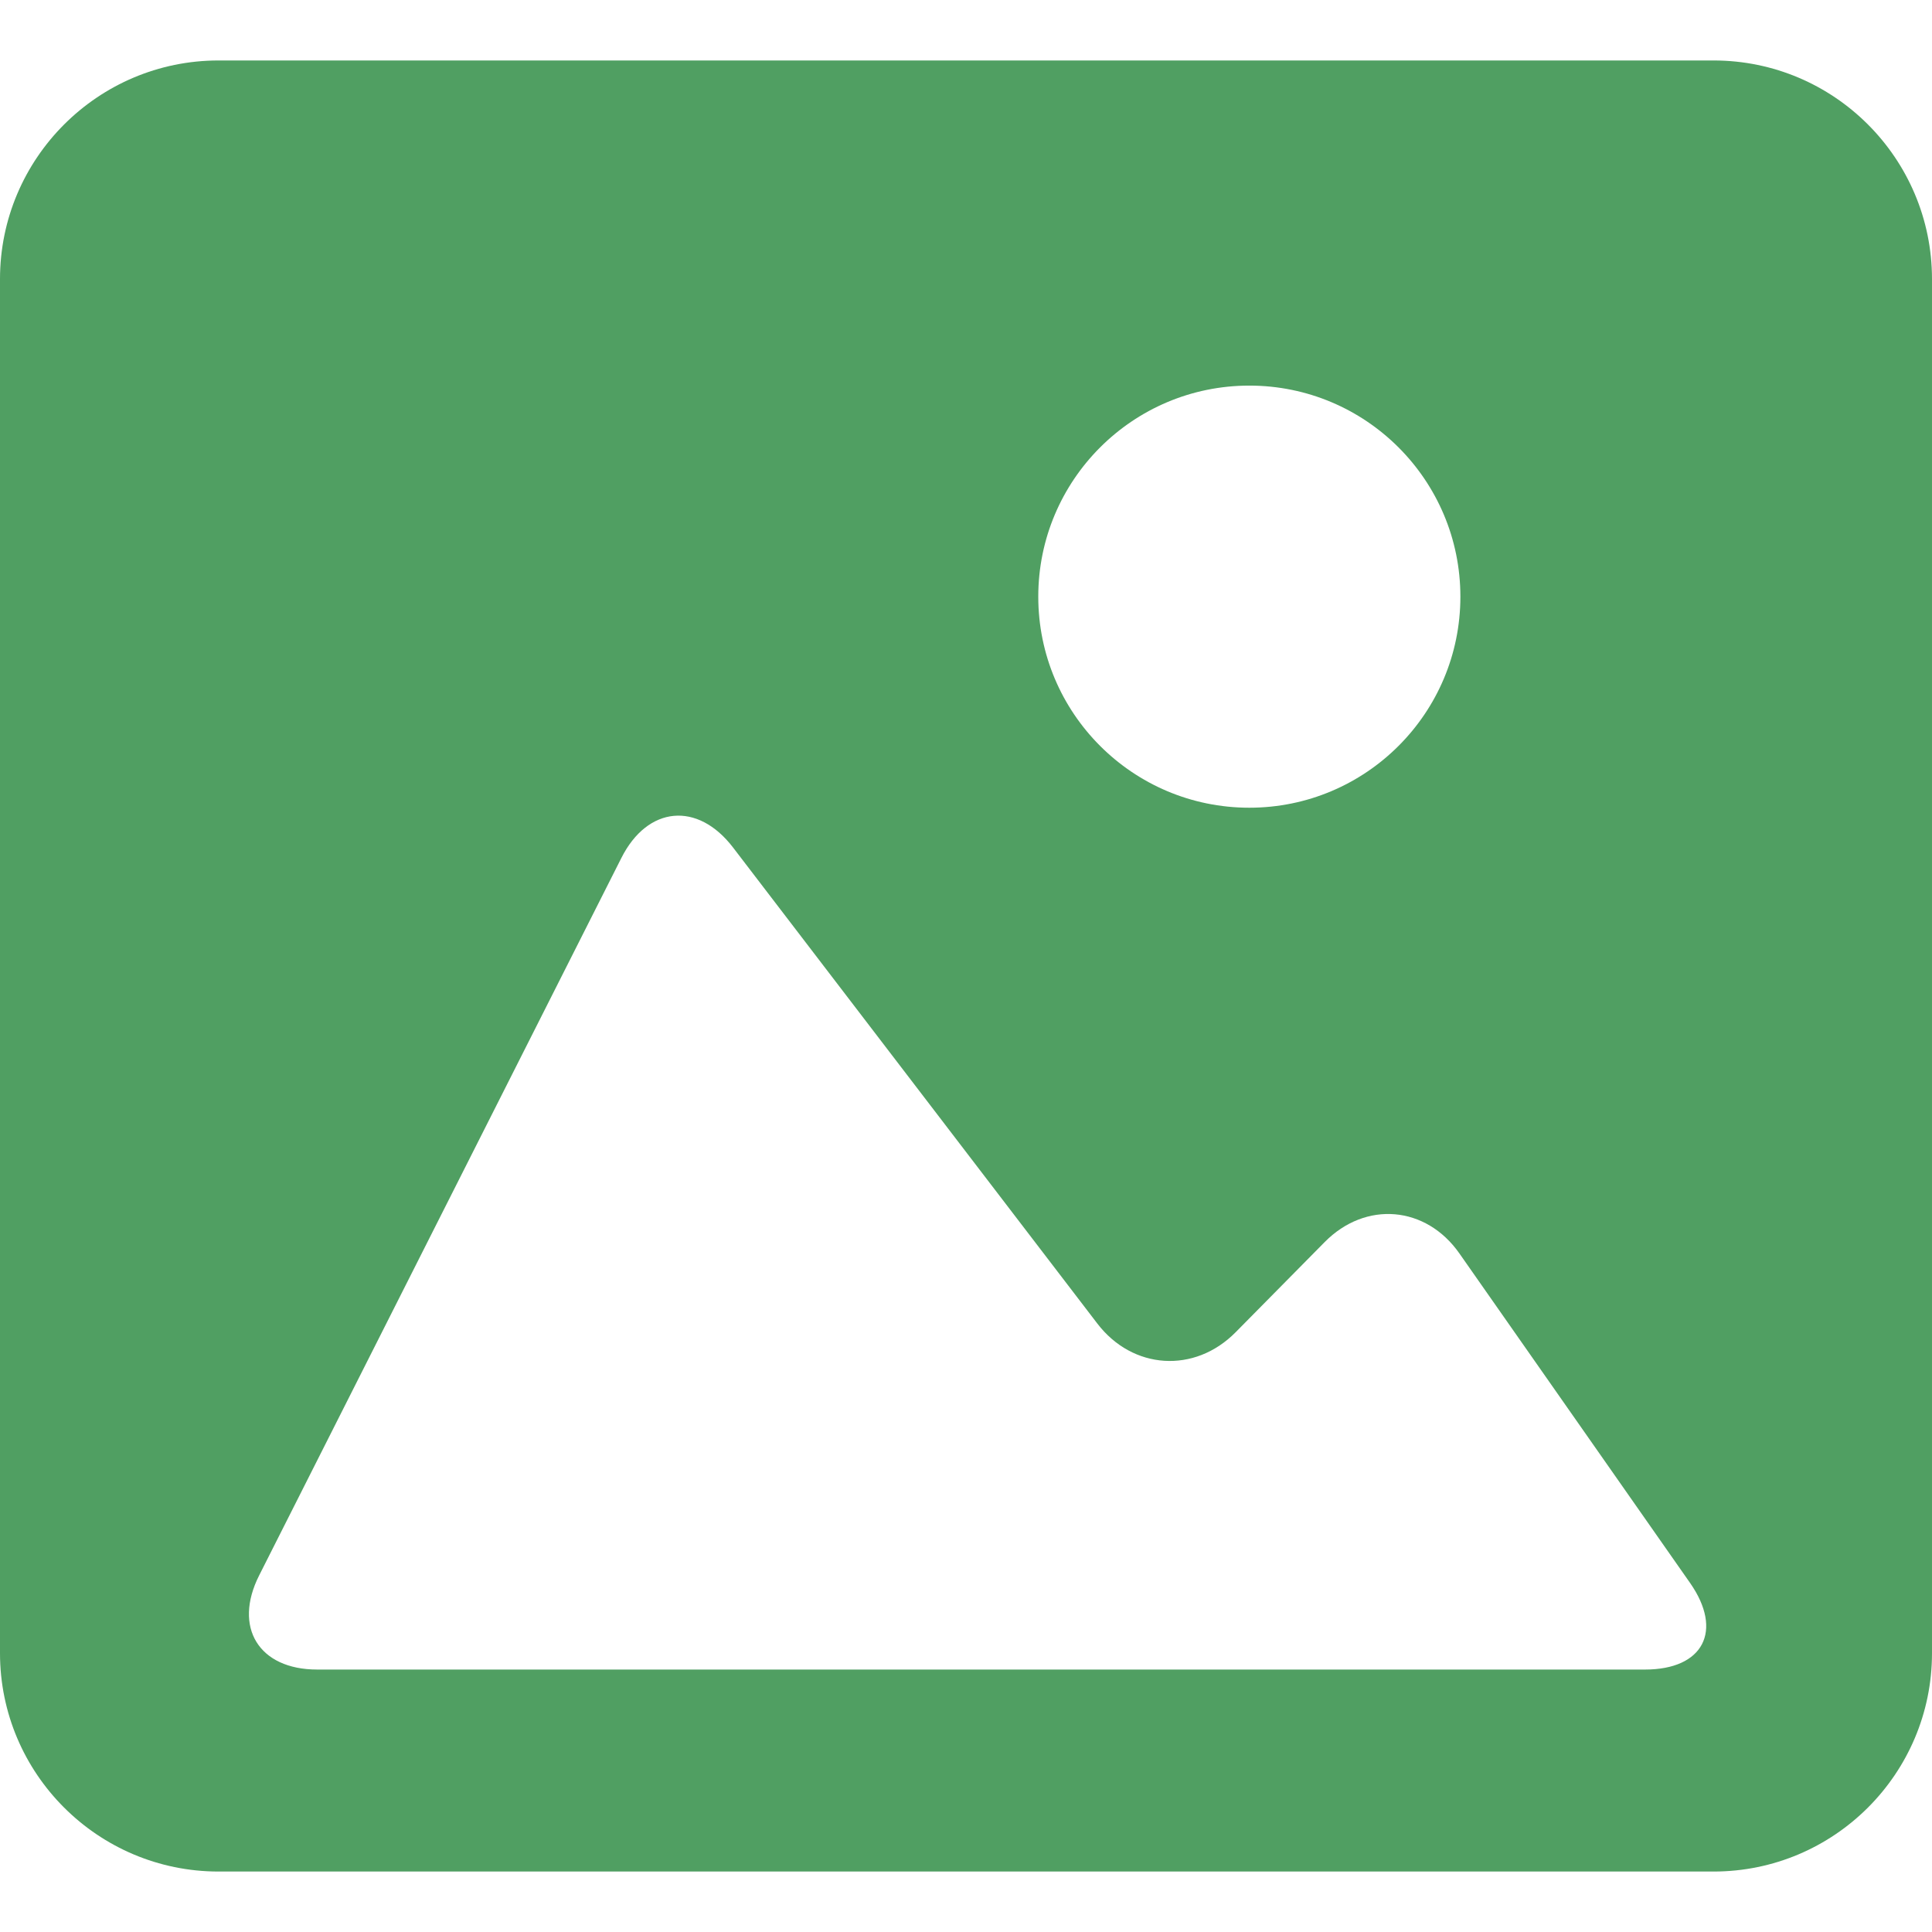
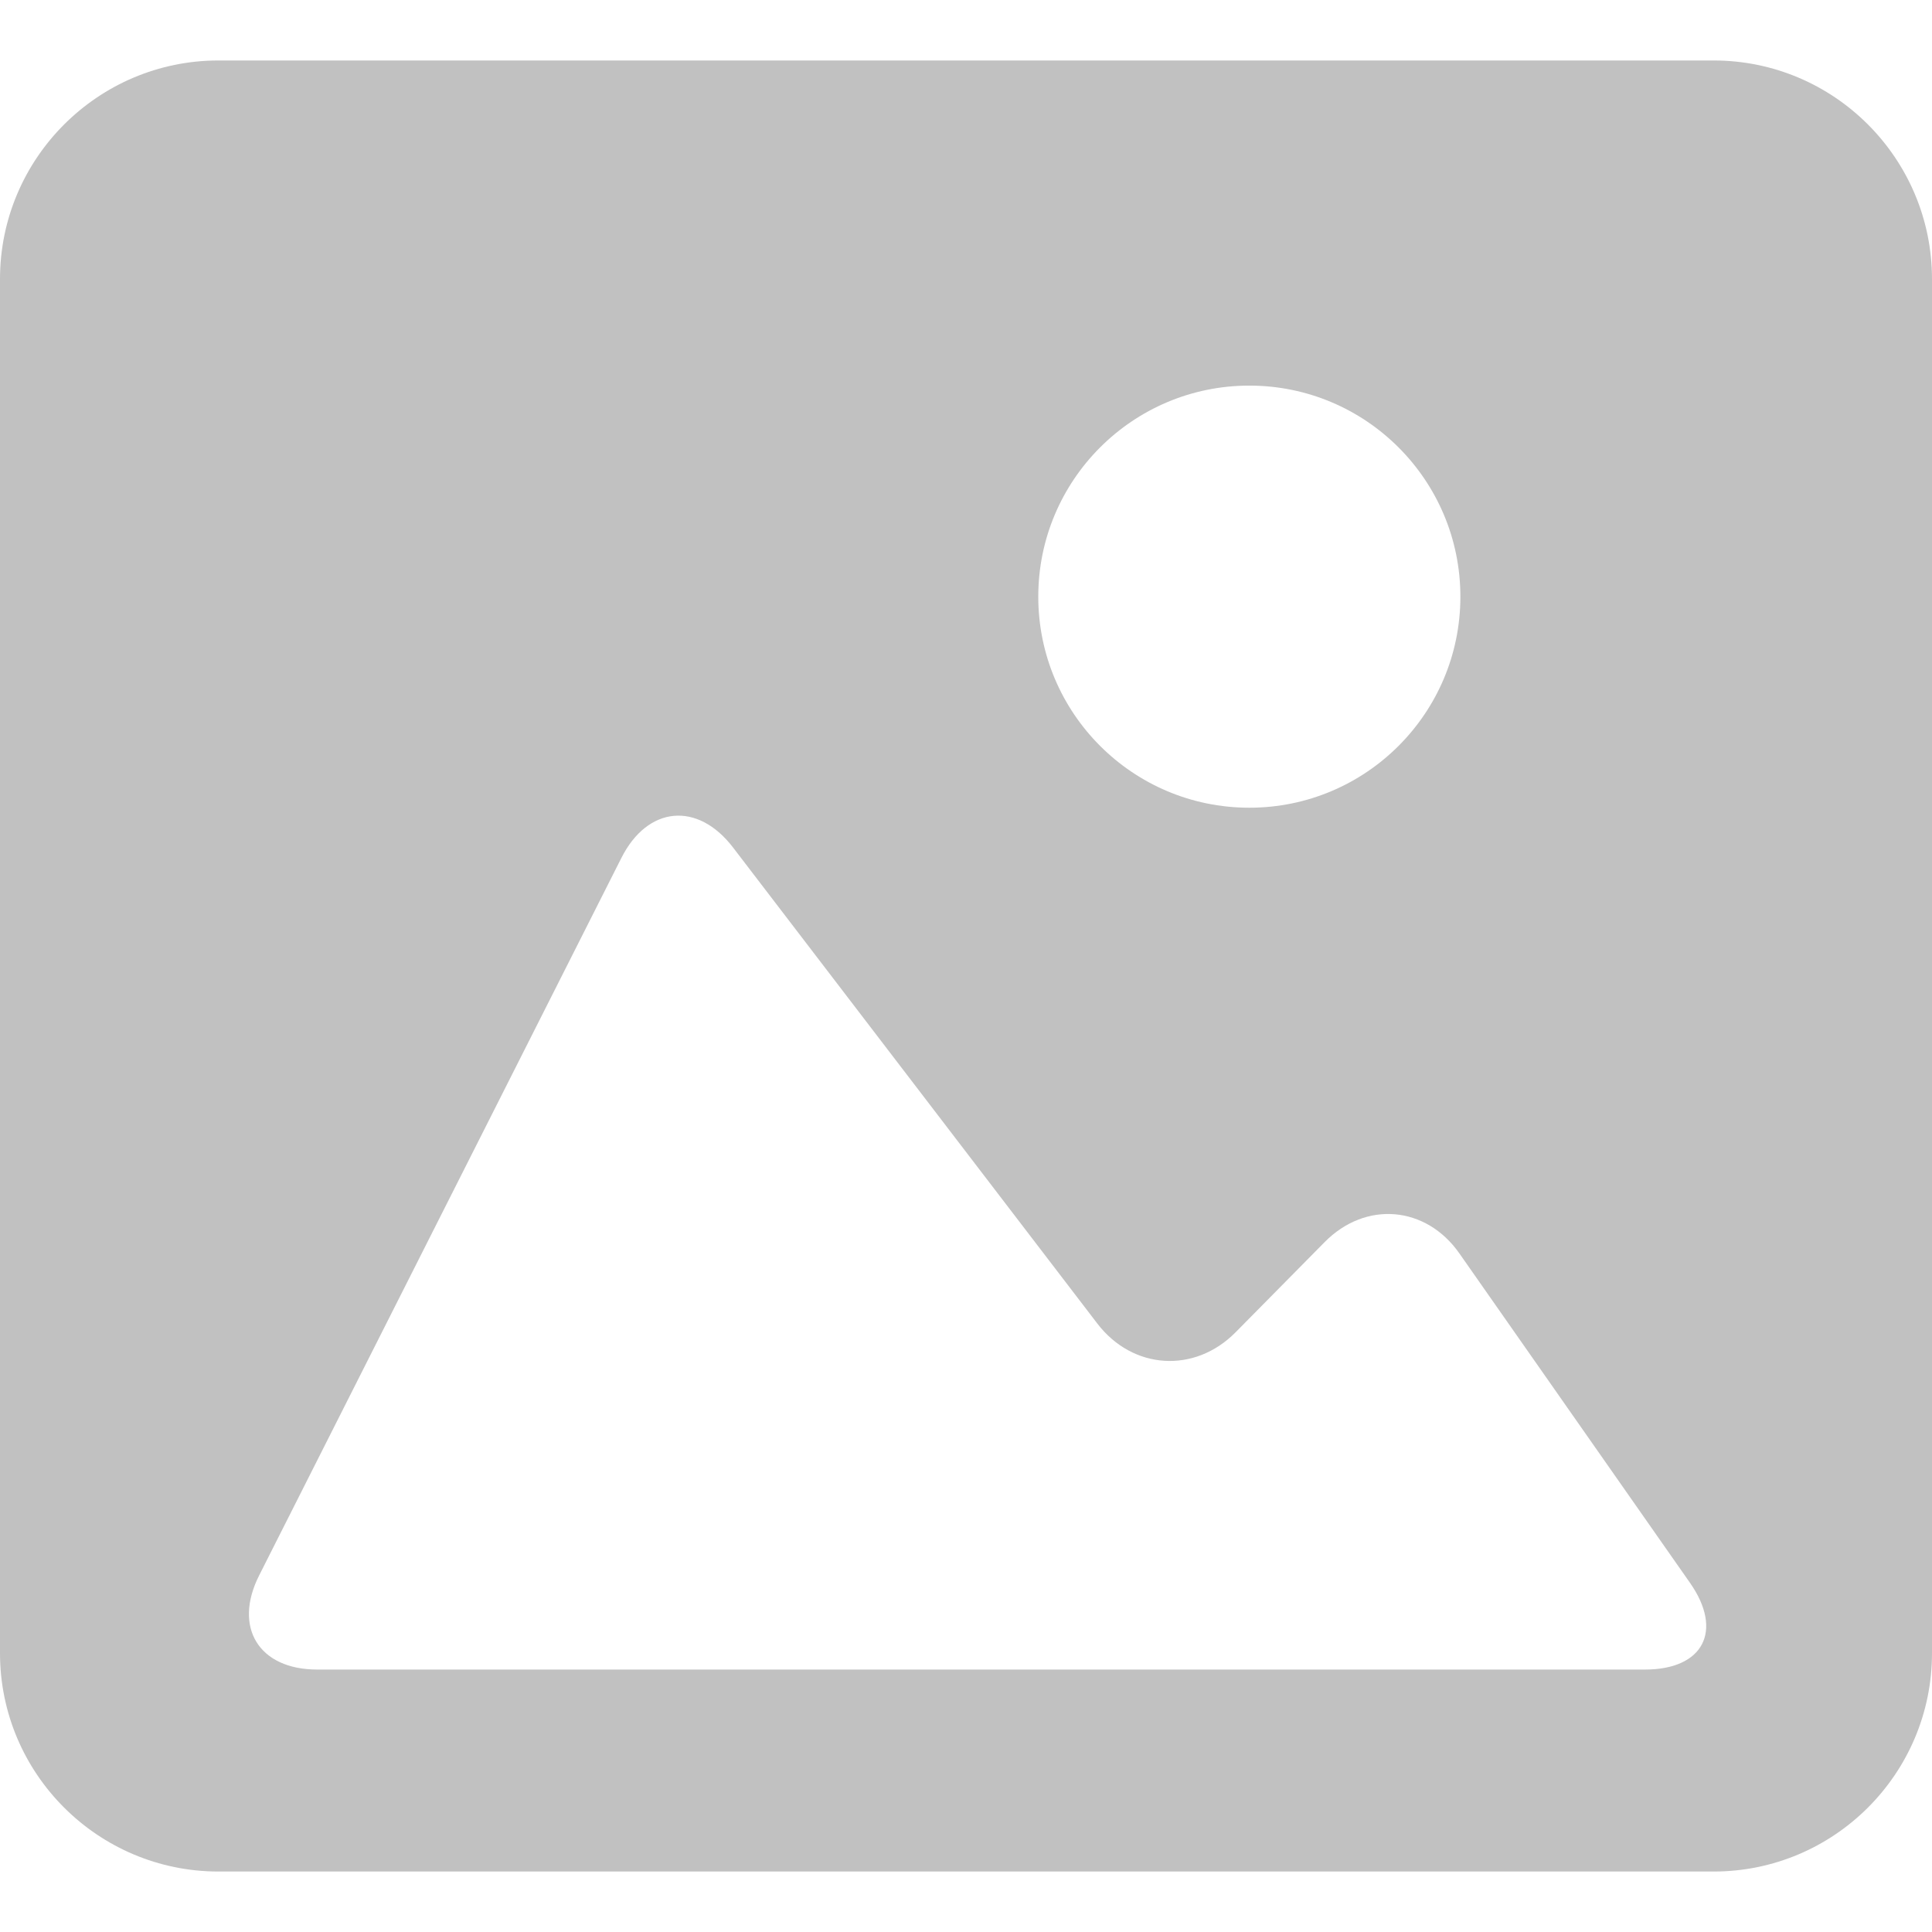
<svg xmlns="http://www.w3.org/2000/svg" version="1.1" id="Capa_1" x="0px" y="0px" viewBox="0 0 298.73 298.73" style="enable-background:new 0 0 298.73 298.73;">
  <g>
-     <path style="fill: rgb(80, 159, 98);" d="M264.959,9.35H33.787C15.153,9.35,0,24.498,0,43.154v212.461c0,18.634,15.153,33.766,33.787,33.766 h231.171c18.634,0,33.771-15.132,33.771-33.766V43.154C298.73,24.498,283.593,9.35,264.959,9.35z M193.174,59.623 c18.02,0,32.634,14.615,32.634,32.634s-14.615,32.634-32.634,32.634c-18.025,0-32.634-14.615-32.634-32.634 S175.149,59.623,193.174,59.623z M254.363,258.149H149.362H49.039c-9.013,0-13.027-6.521-8.964-14.566l56.006-110.93 c4.058-8.044,11.792-8.762,17.269-1.605l56.316,73.596c5.477,7.158,15.05,7.767,21.386,1.354l13.777-13.951 c6.331-6.413,15.659-5.619,20.826,1.762l35.675,50.959C266.487,252.16,263.376,258.149,254.363,258.149z" />
+     <path style="fill: rgb(193, 193, 193);" d="M264.959,9.35H33.787C15.153,9.35,0,24.498,0,43.154v212.461c0,18.634,15.153,33.766,33.787,33.766 h231.171c18.634,0,33.771-15.132,33.771-33.766V43.154C298.73,24.498,283.593,9.35,264.959,9.35z M193.174,59.623 c18.02,0,32.634,14.615,32.634,32.634s-14.615,32.634-32.634,32.634c-18.025,0-32.634-14.615-32.634-32.634 S175.149,59.623,193.174,59.623z M254.363,258.149H149.362H49.039c-9.013,0-13.027-6.521-8.964-14.566l56.006-110.93 c4.058-8.044,11.792-8.762,17.269-1.605l56.316,73.596c5.477,7.158,15.05,7.767,21.386,1.354l13.777-13.951 c6.331-6.413,15.659-5.619,20.826,1.762l35.675,50.959C266.487,252.16,263.376,258.149,254.363,258.149z" />
  </g>
  <g />
  <g />
  <g />
  <g />
  <g />
  <g />
  <g />
  <g />
  <g />
  <g />
  <g />
  <g />
  <g />
  <g />
  <g />
</svg>
